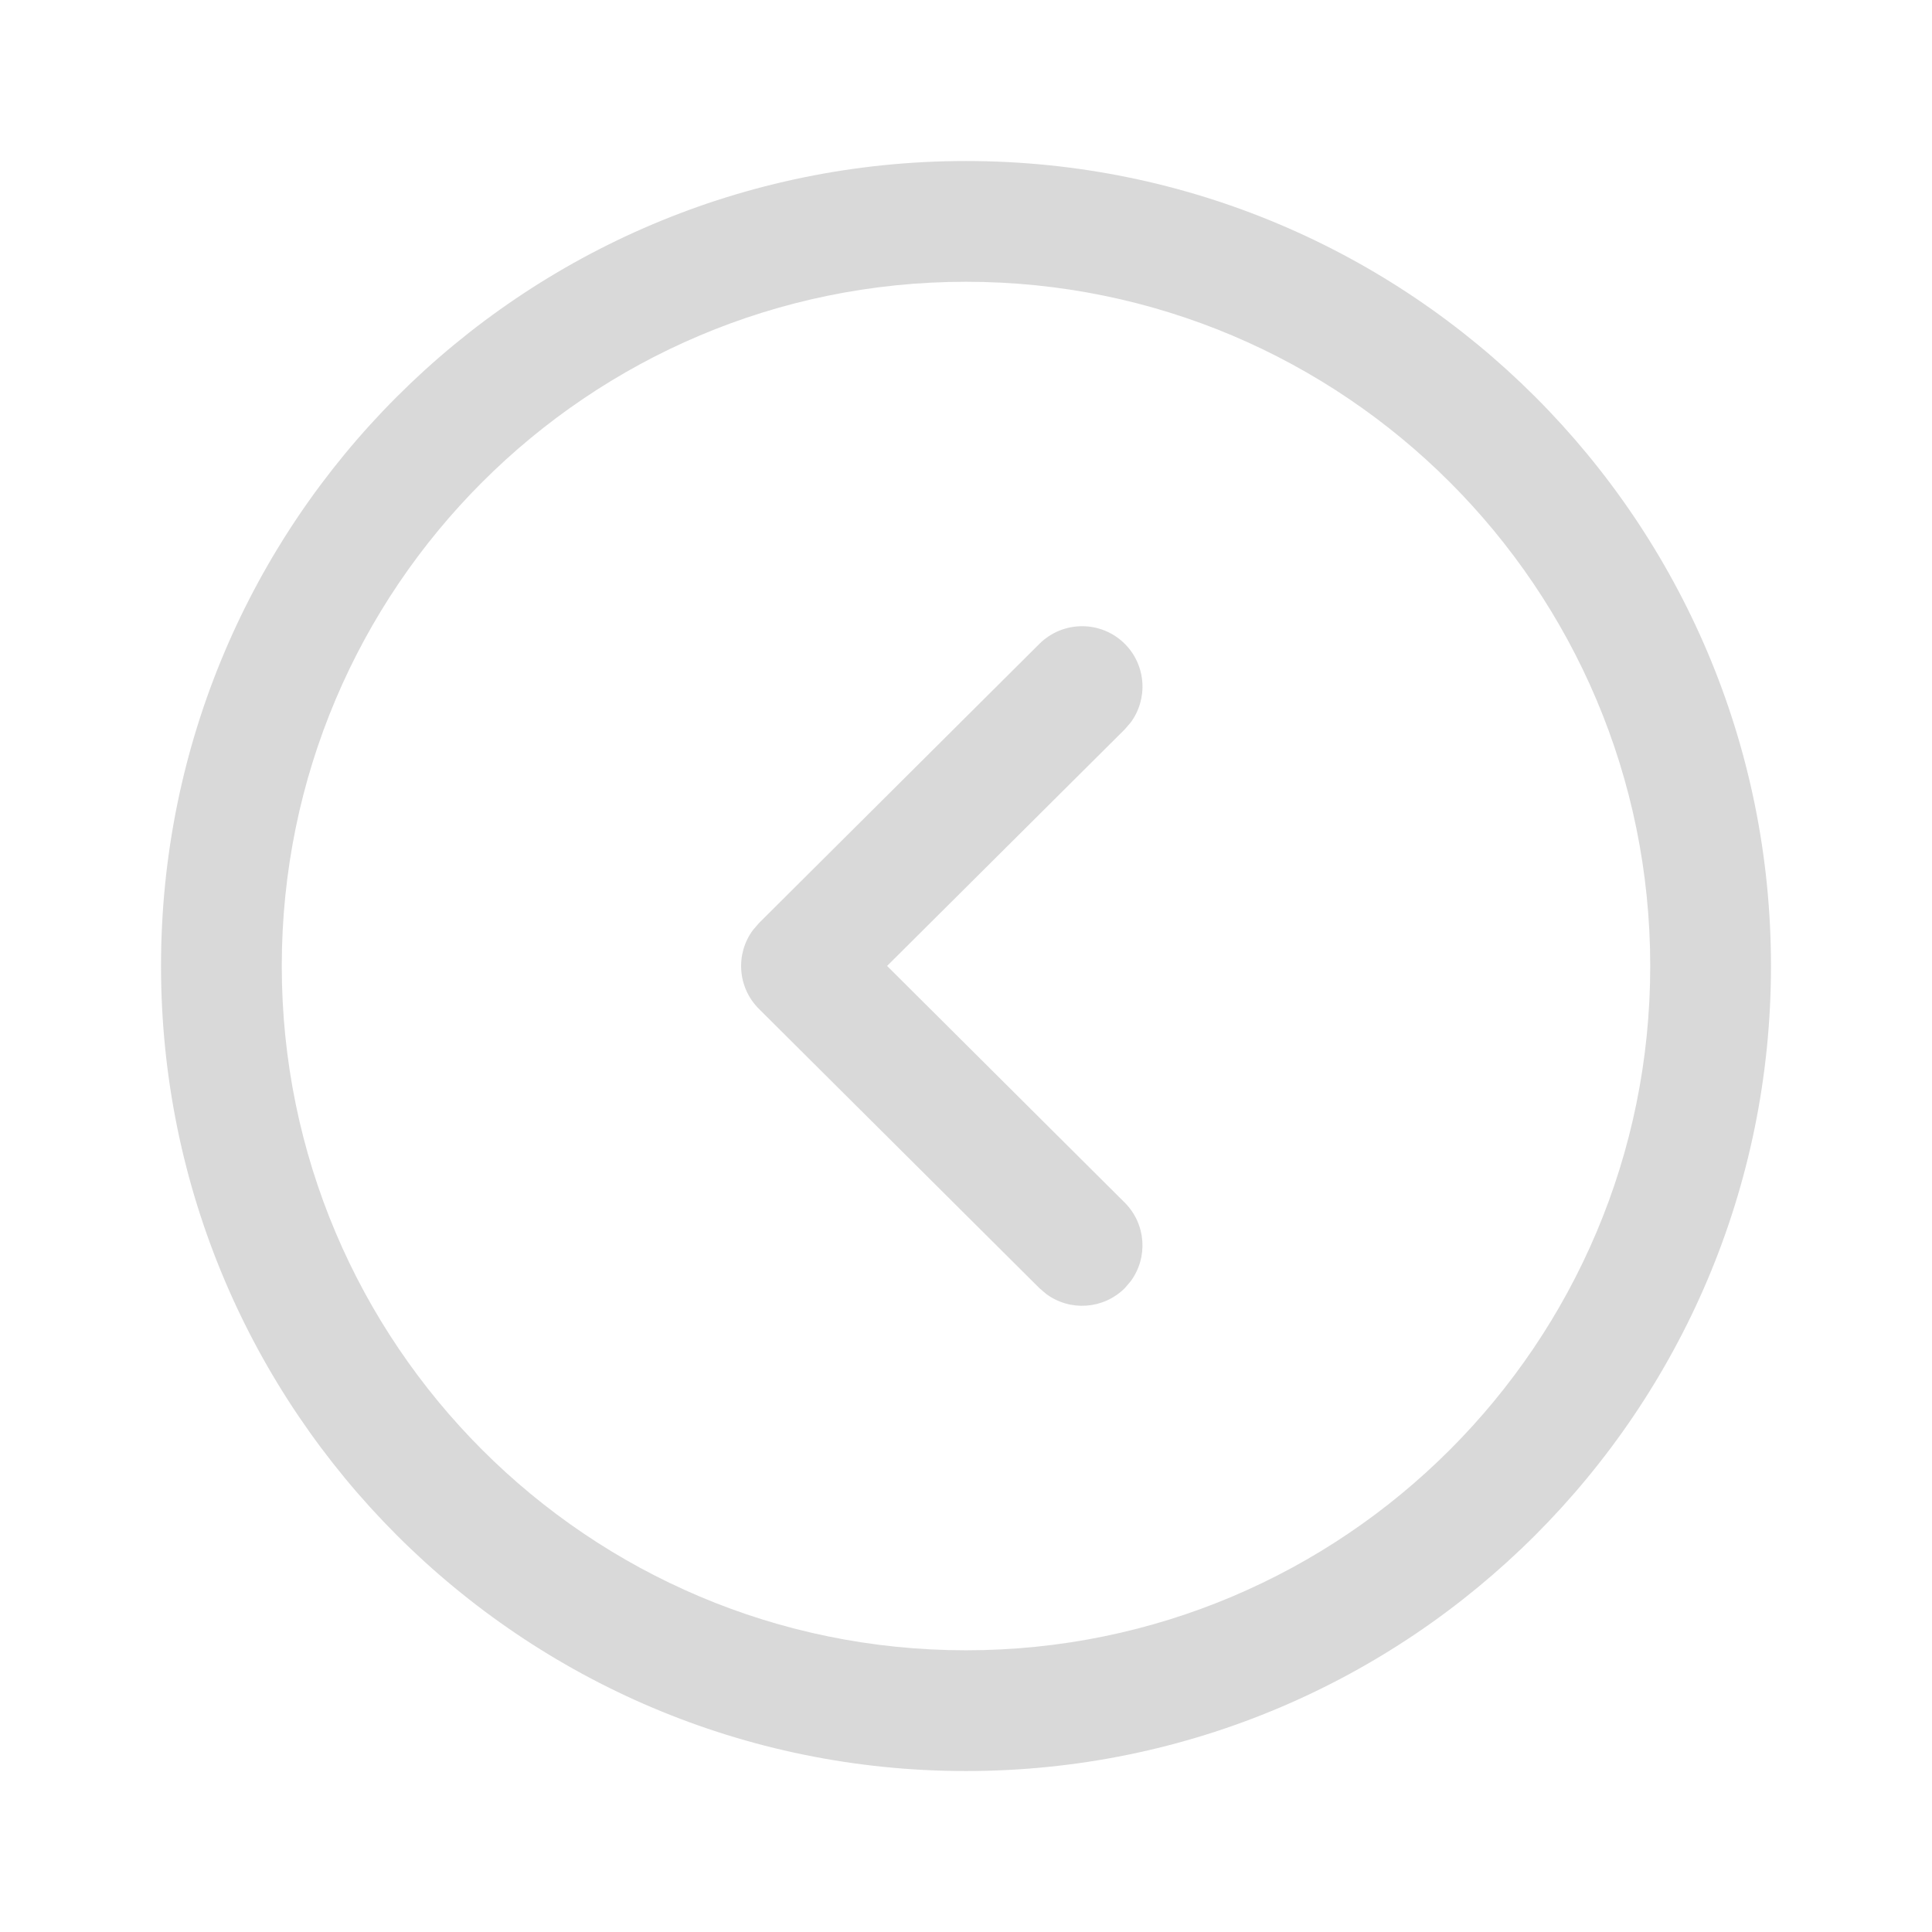
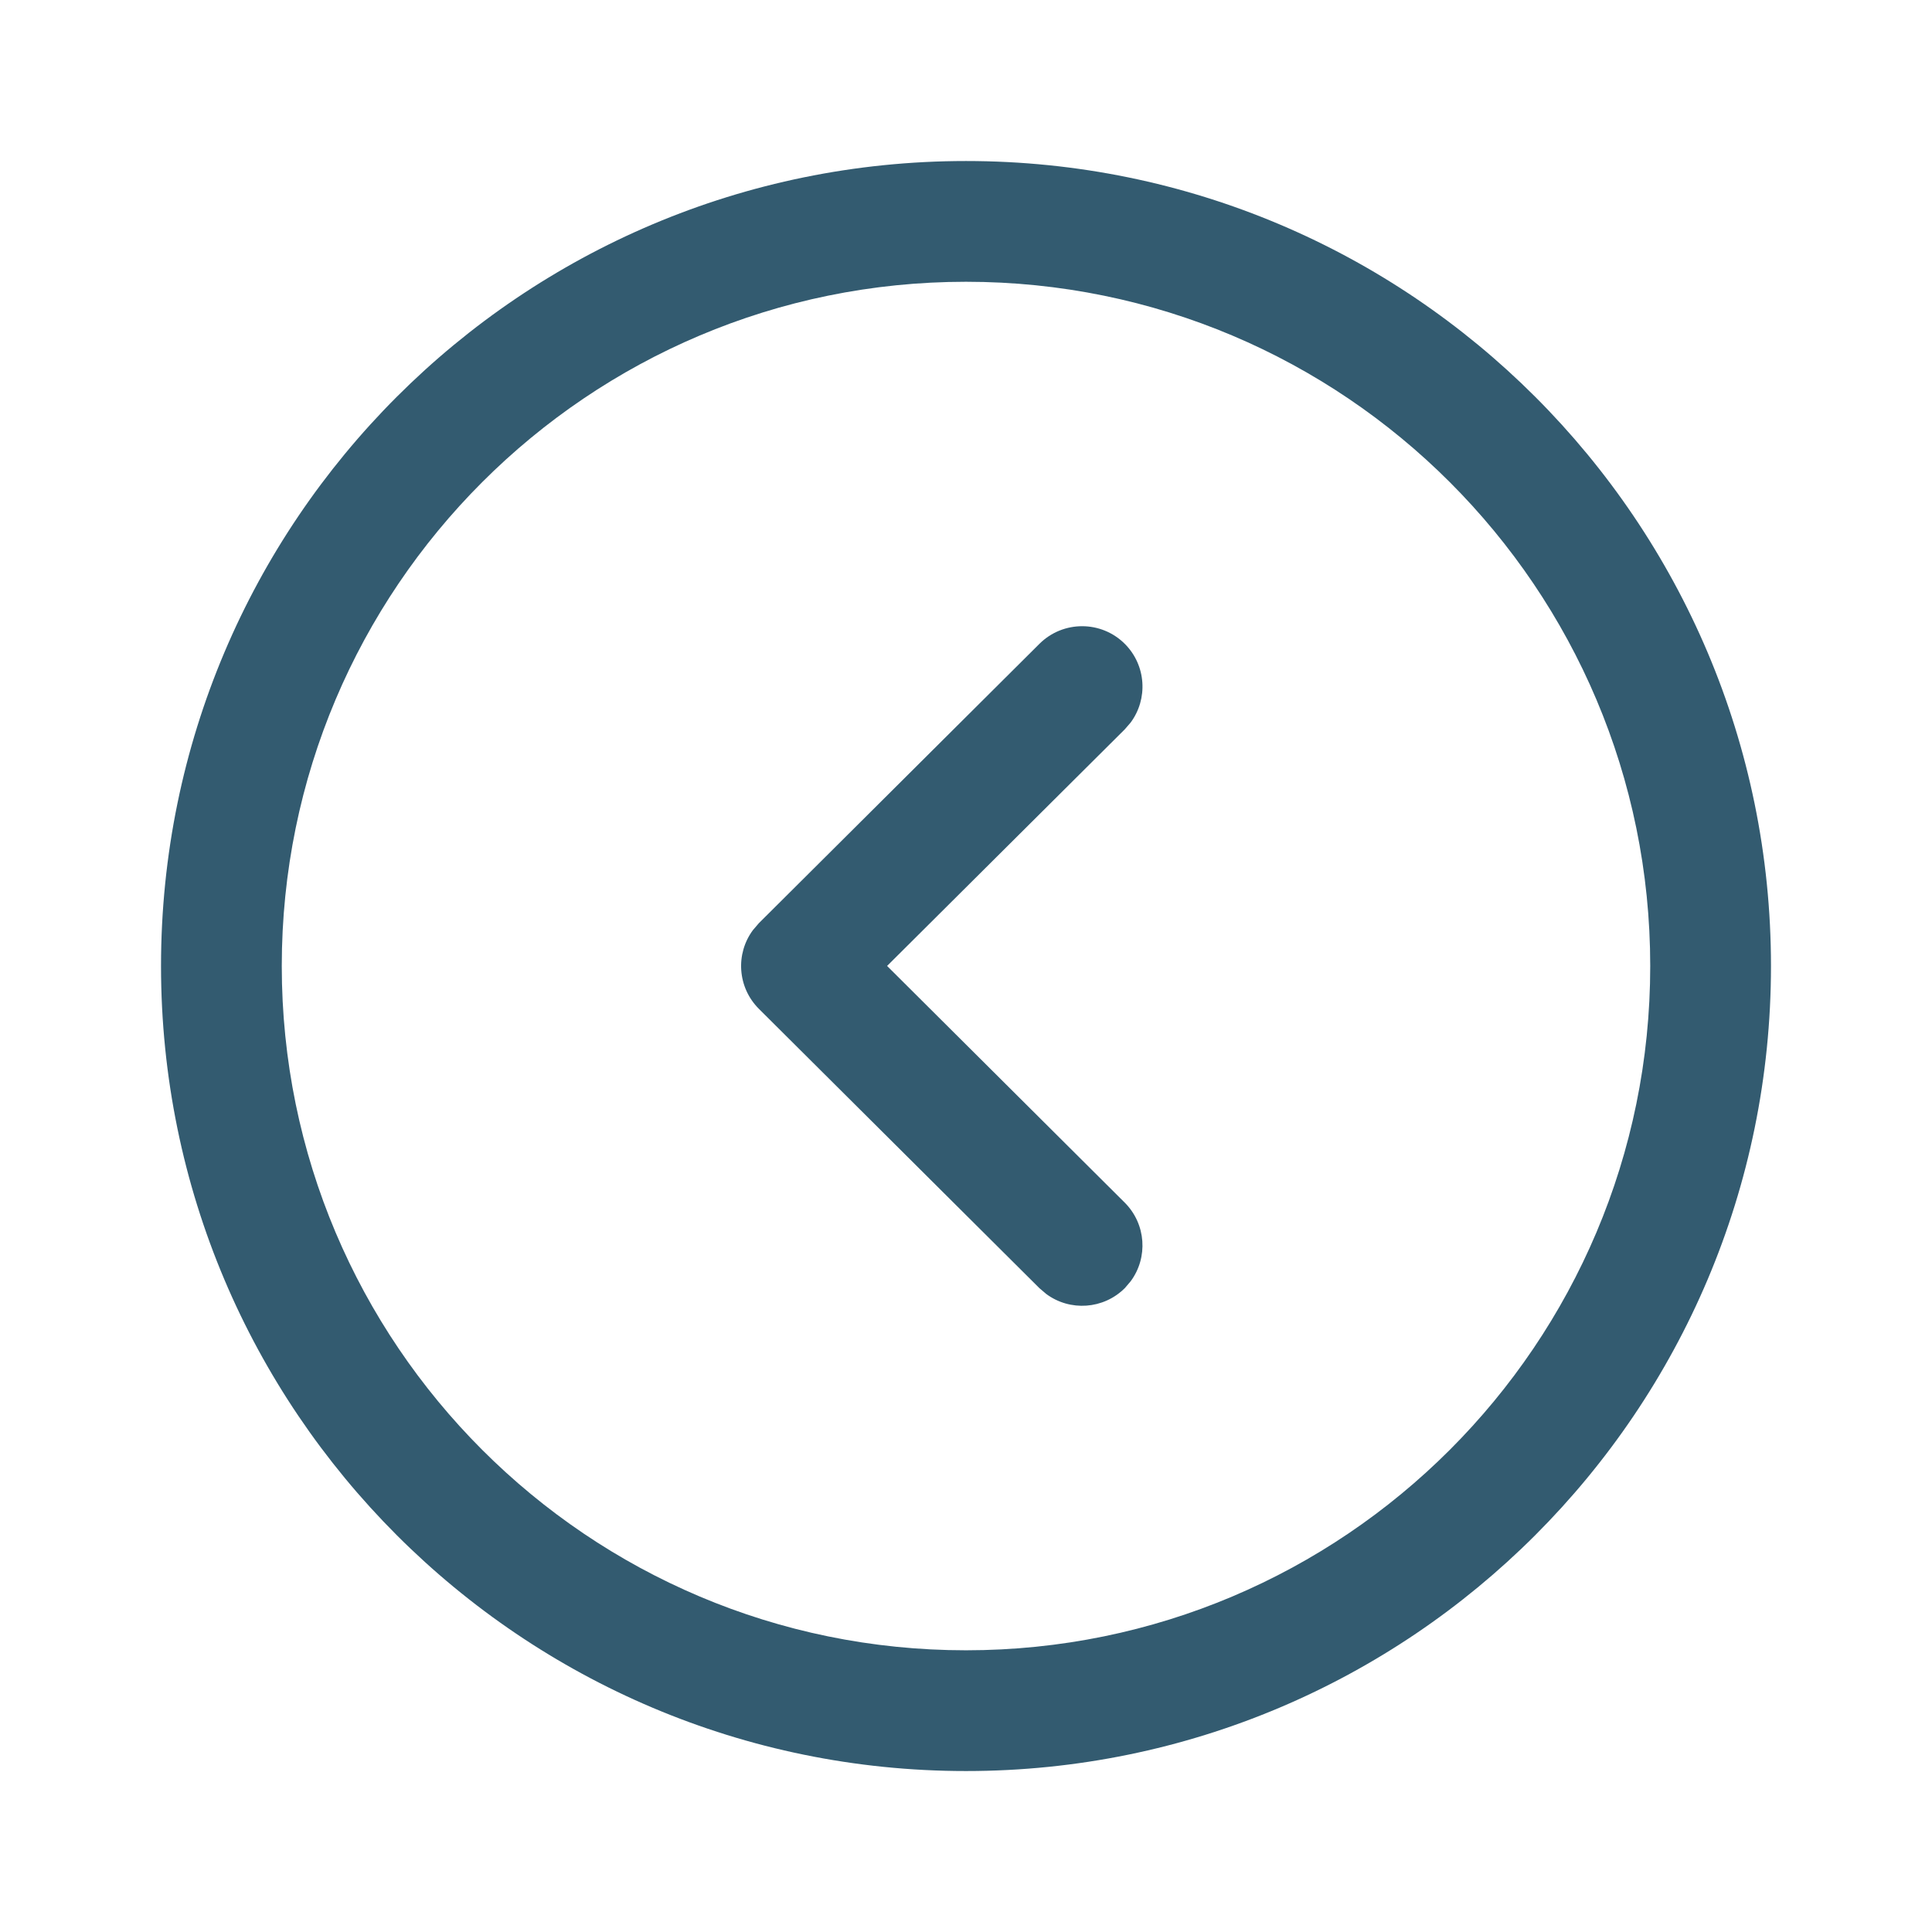
<svg xmlns="http://www.w3.org/2000/svg" width="32" height="32" viewBox="0 0 32 32" fill="none">
-   <g opacity="0.5">
-     <path fill-rule="evenodd" clip-rule="evenodd" d="M29.333 16C29.333 8.636 23.363 2.667 16 2.667C8.637 2.667 2.667 8.636 2.667 16C2.667 23.363 8.637 29.334 16 29.334C23.363 29.334 29.333 23.363 29.333 16ZM27.333 16C27.333 22.259 22.258 27.334 16 27.334C9.742 27.334 4.667 22.259 4.667 16C4.667 9.741 9.741 4.667 16 4.667C22.259 4.667 27.333 9.741 27.333 16ZM18.726 11.969C19.017 11.578 18.986 11.022 18.632 10.666C18.242 10.275 17.609 10.274 17.217 10.663L12.569 15.291L12.472 15.404C12.18 15.796 12.213 16.353 12.569 16.709L17.217 21.337L17.33 21.433C17.722 21.723 18.277 21.689 18.632 21.334L18.728 21.221C19.018 20.829 18.984 20.274 18.629 19.919L14.693 15.999L18.629 12.081L18.726 11.969Z" fill="#B3B3B3" />
-   </g>
+   <path fill-rule="evenodd" clip-rule="evenodd" d="M29.333 16C29.333 8.636 23.363 2.667 16 2.667C8.637 2.667 2.667 8.636 2.667 16C2.667 23.363 8.637 29.334 16 29.334C23.363 29.334 29.333 23.363 29.333 16ZM27.333 16C27.333 22.259 22.258 27.334 16 27.334C9.742 27.334 4.667 22.259 4.667 16C4.667 9.741 9.741 4.667 16 4.667C22.259 4.667 27.333 9.741 27.333 16ZM18.726 11.969C19.017 11.578 18.986 11.022 18.632 10.666C18.242 10.275 17.609 10.274 17.217 10.663L12.569 15.291L12.472 15.404C12.18 15.796 12.213 16.353 12.569 16.709L17.217 21.337L17.33 21.433C17.722 21.723 18.277 21.689 18.632 21.334L18.728 21.221C19.018 20.829 18.984 20.274 18.629 19.919L14.693 15.999L18.629 12.081L18.726 11.969Z" fill="#335B70" />
</svg>
